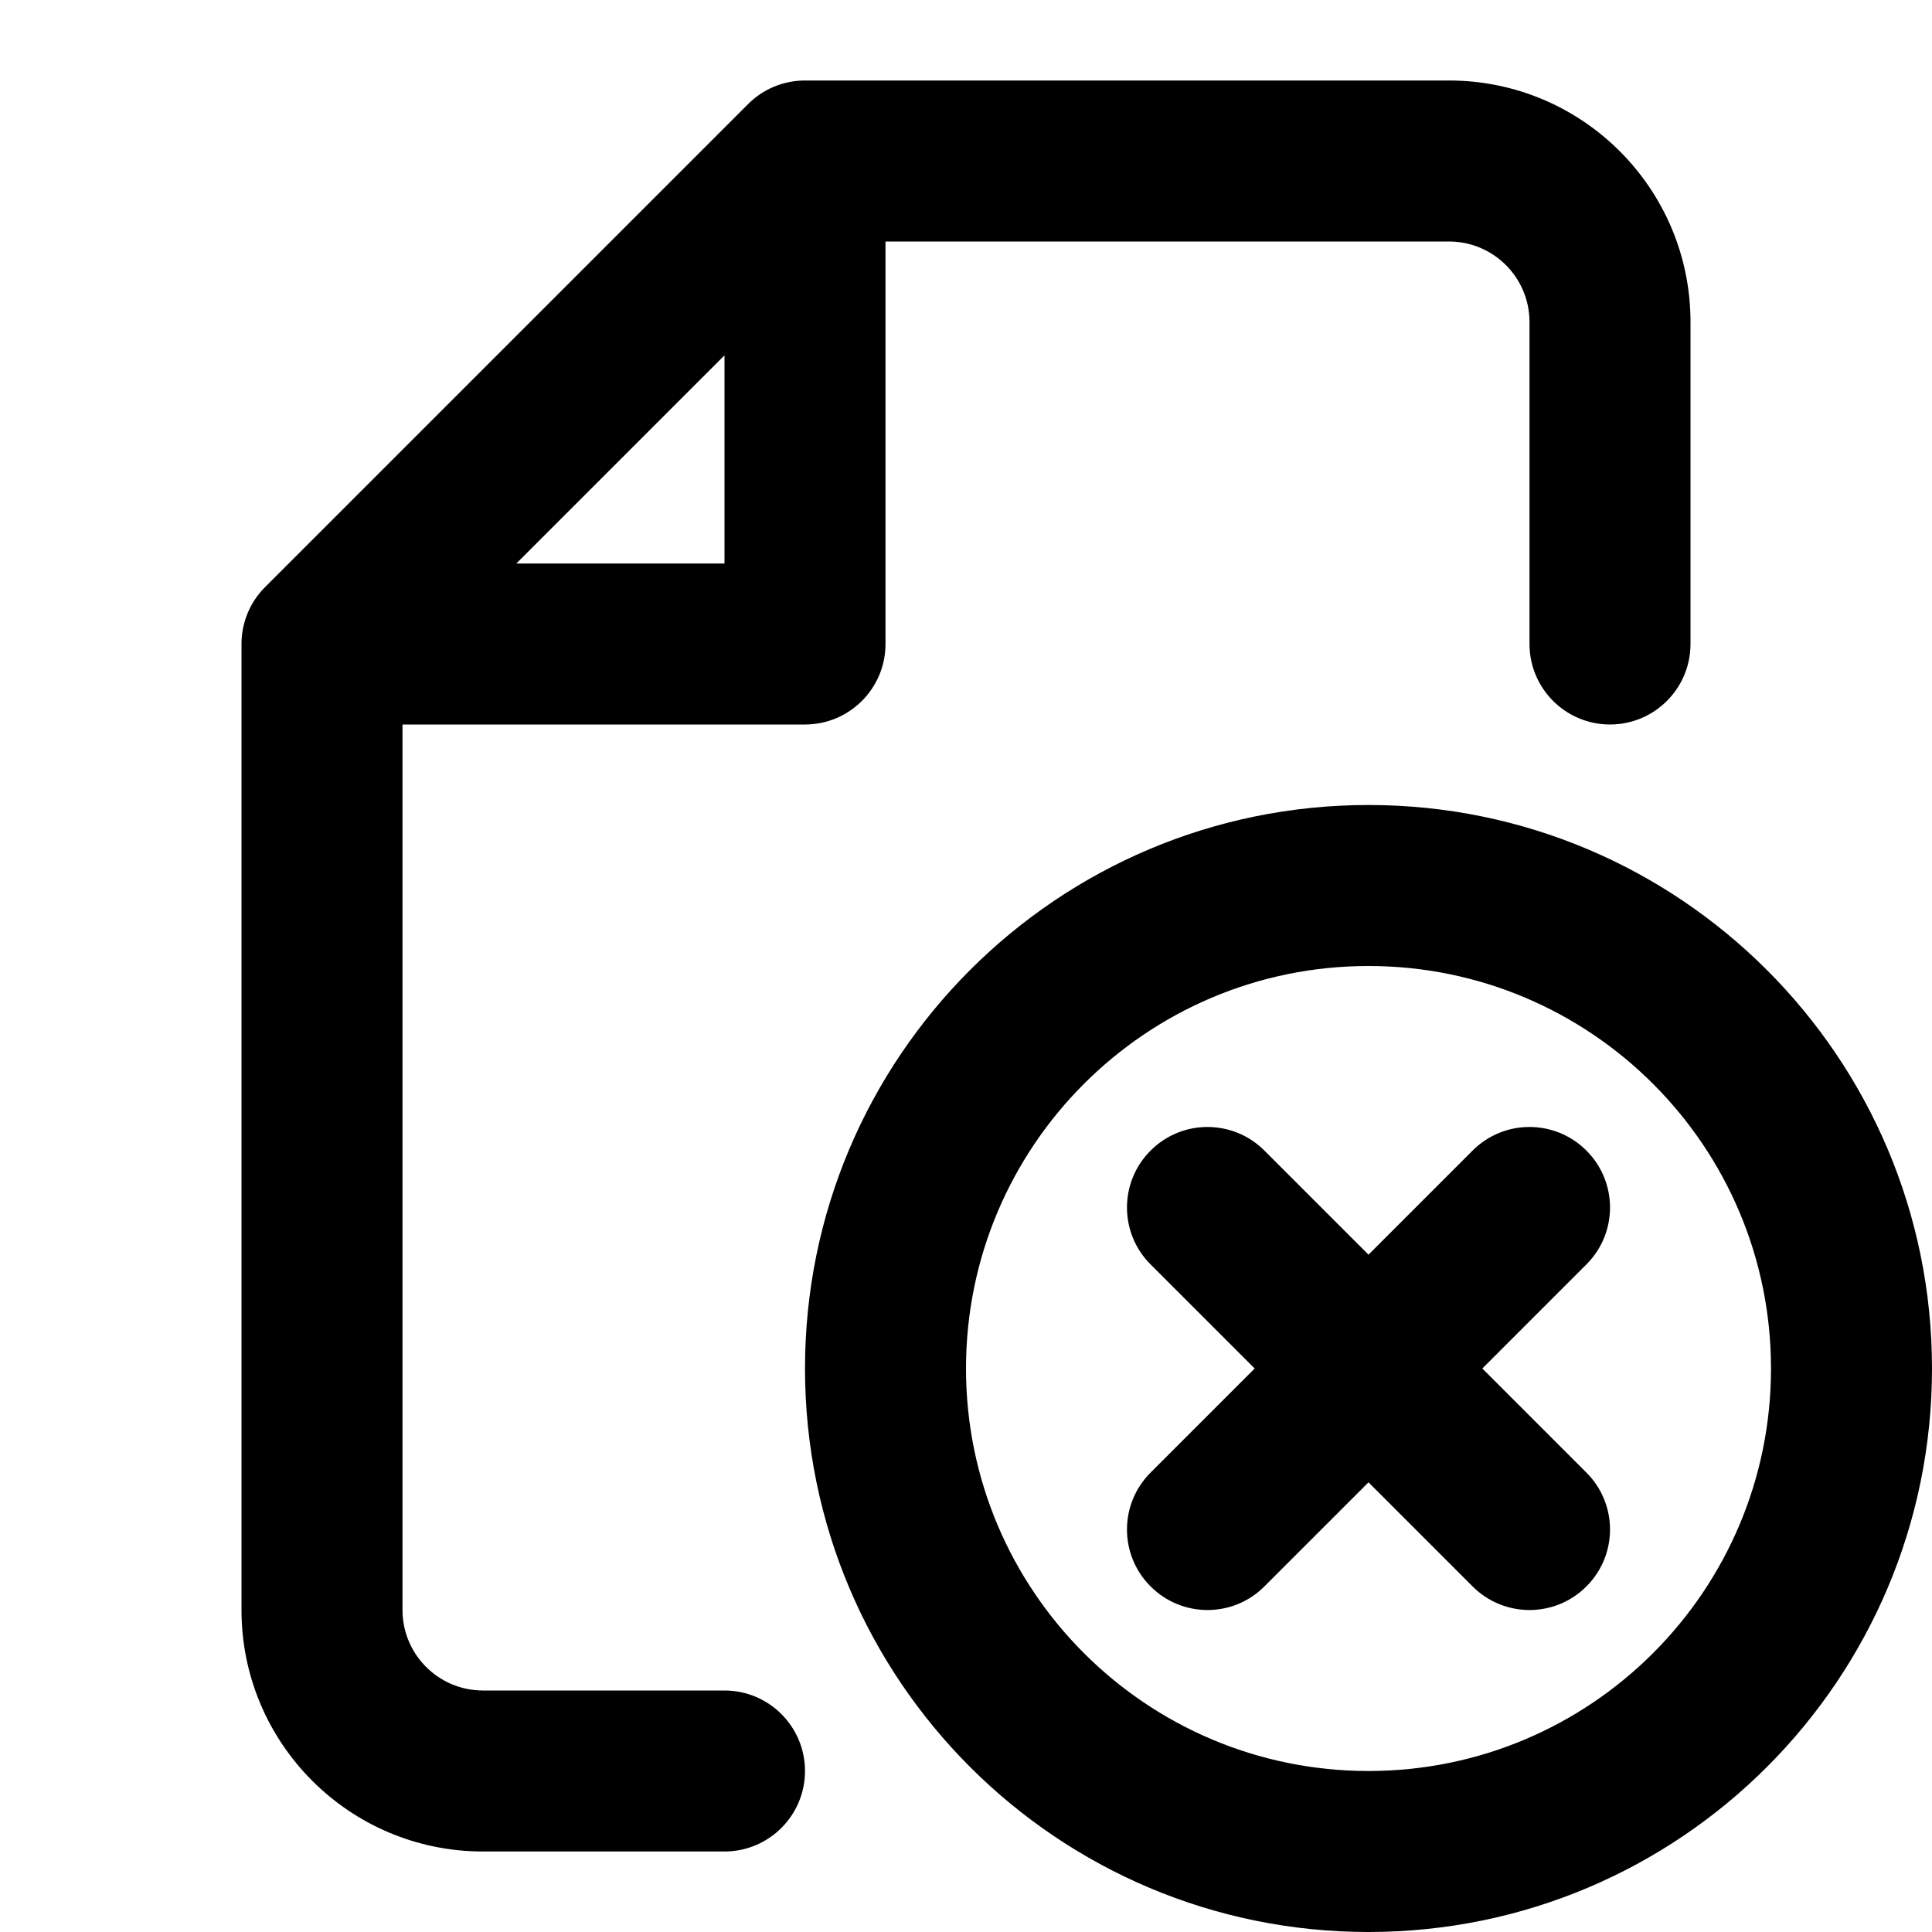
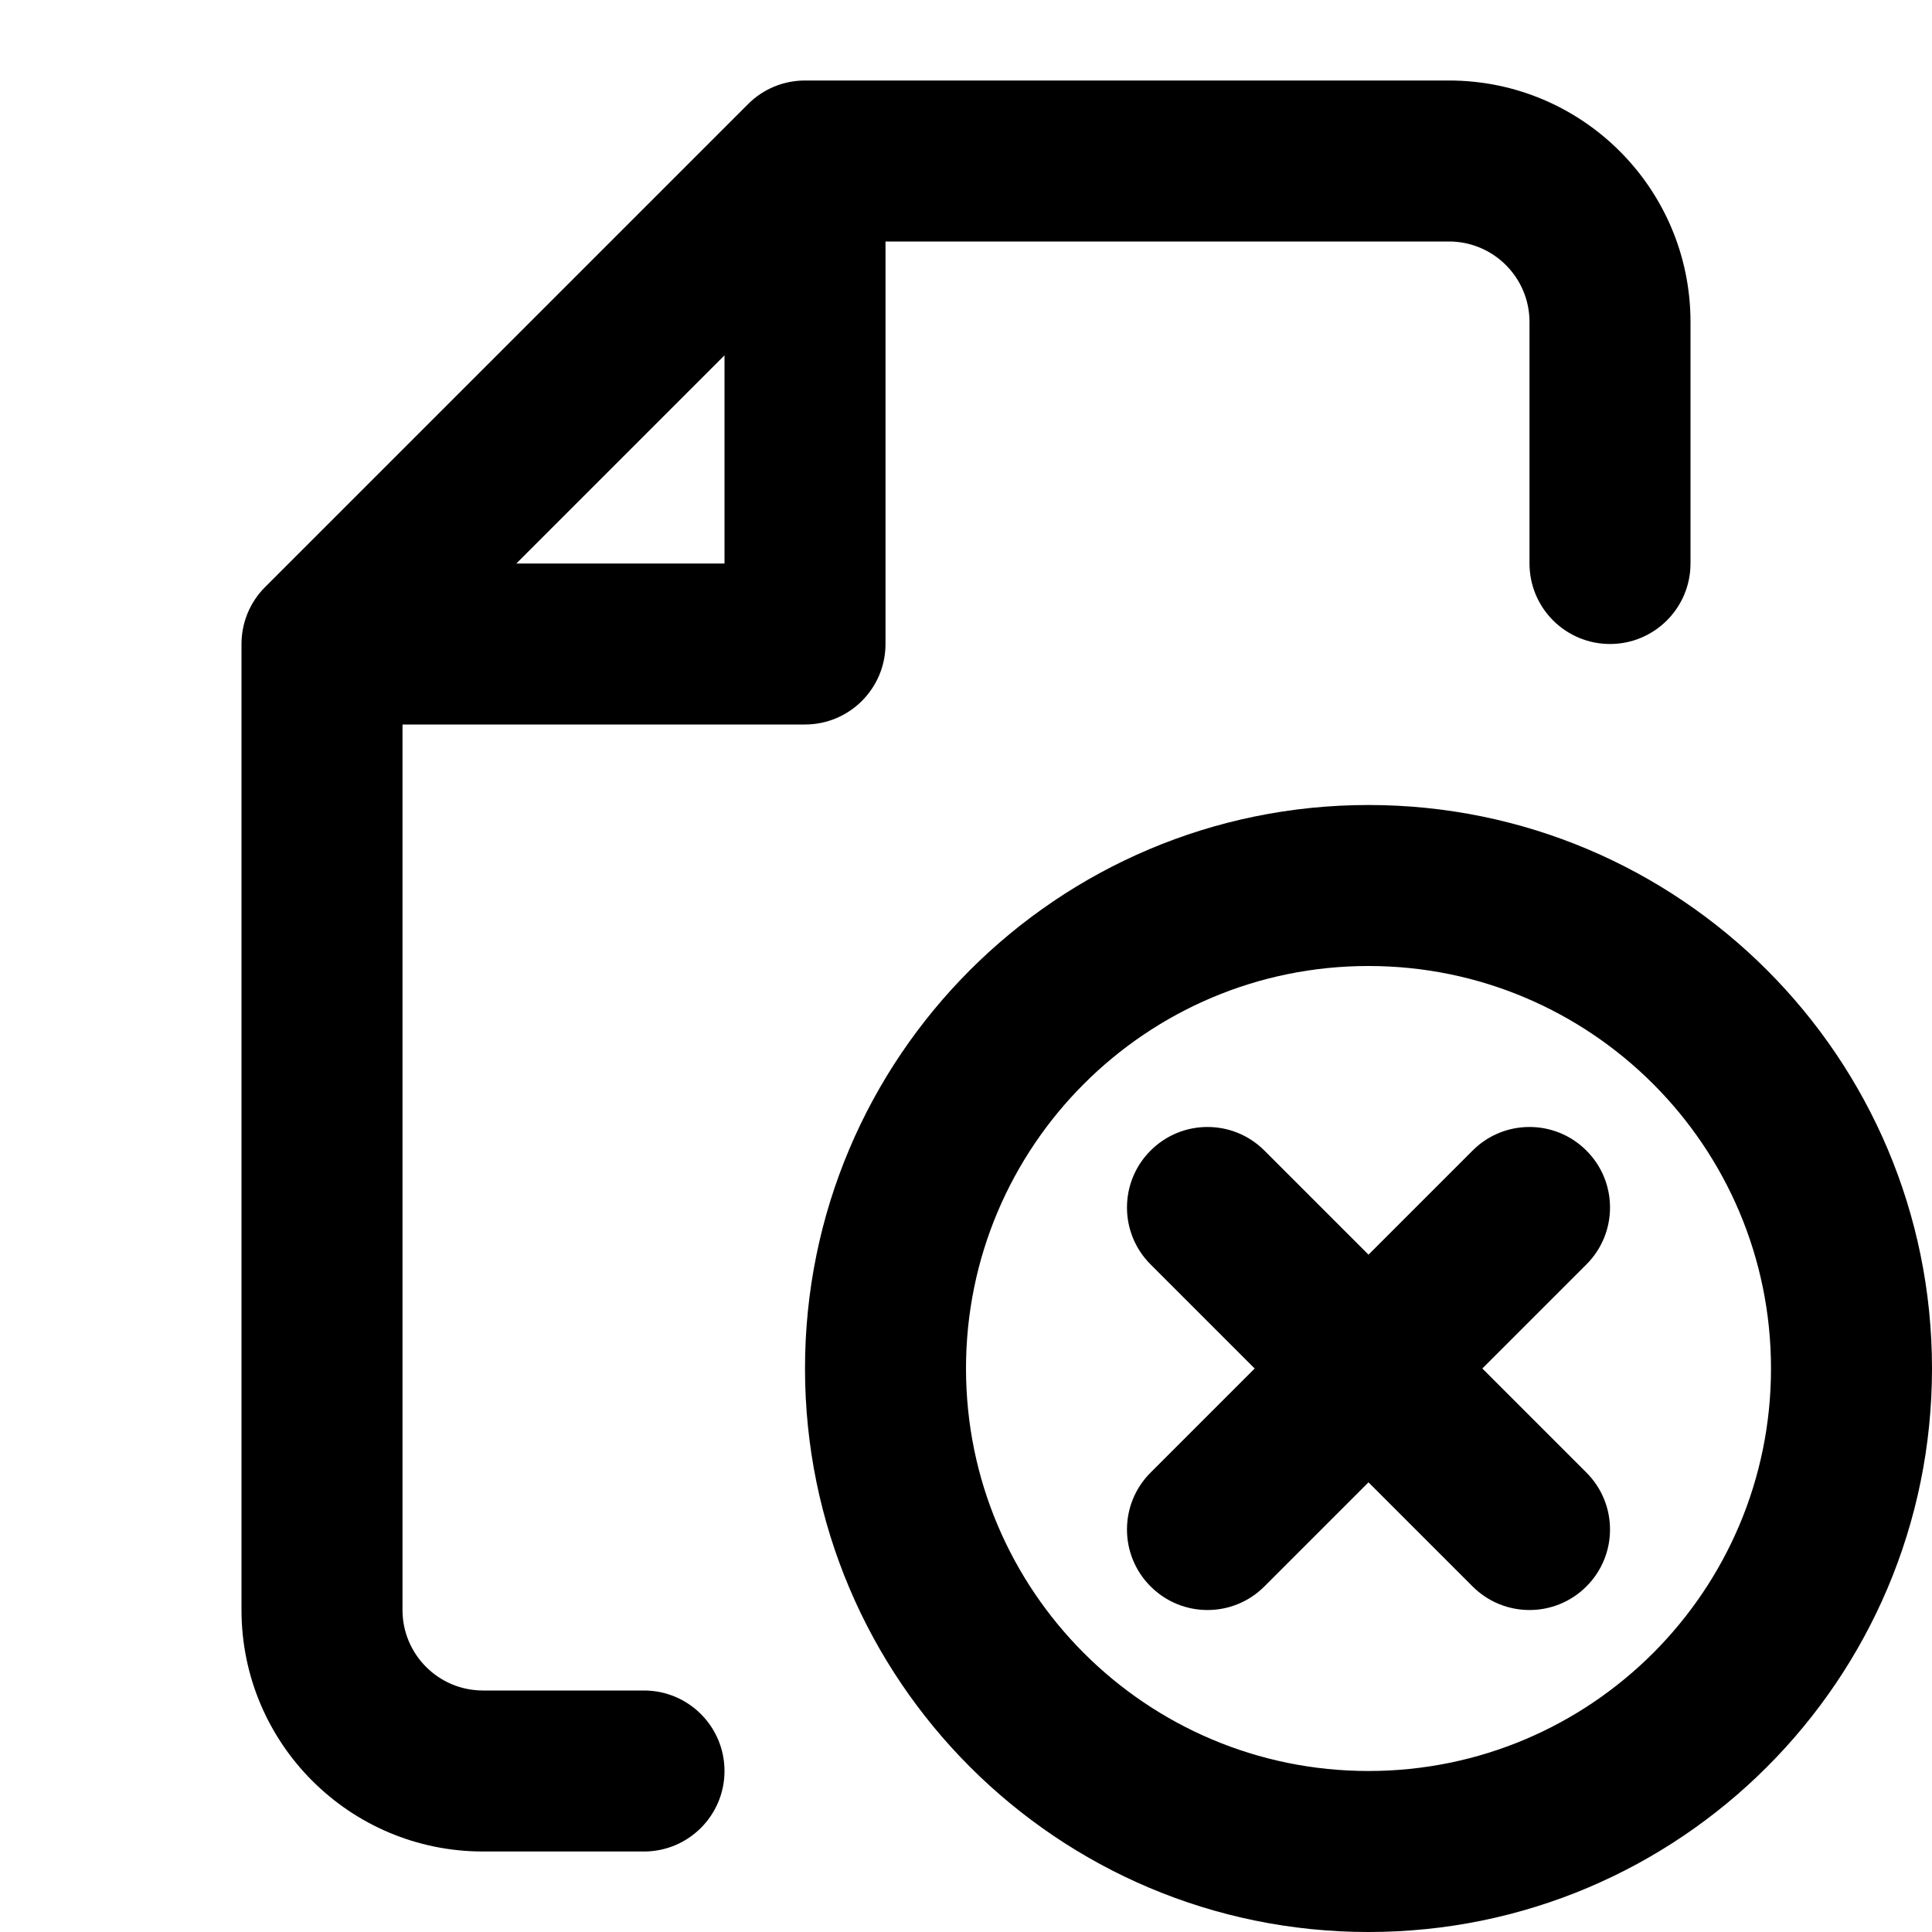
<svg xmlns="http://www.w3.org/2000/svg" width="24" height="24" viewBox="0 0 24 24" fill="none">
-   <path fill-rule="evenodd" clip-rule="evenodd" d="M9.293 1.293C9.48 1.105 9.735 1 10 1H18C19.657 1 21 2.343 21 4V8C21 8.552 20.552 9 20 9C19.448 9 19 8.552 19 8V4C19 3.448 18.552 3 18 3H11V8C11 8.552 10.552 9 10 9H5V20C5 20.552 5.448 21 6 21H9C9.552 21 10 21.448 10 22C10 22.552 9.552 23 9 23H6C4.343 23 3 21.657 3 20V8C3 7.735 3.105 7.48 3.293 7.293L9.293 1.293ZM6.414 7H9V4.414L6.414 7ZM17 12C14.239 12 12 14.239 12 17C12 19.761 14.239 22 17 22C19.761 22 22 19.761 22 17C22 14.239 19.761 12 17 12ZM10 17C10 13.134 13.134 10 17 10C20.866 10 24 13.134 24 17C24 20.866 20.866 24 17 24C13.134 24 10 20.866 10 17ZM15.707 14.293C15.317 13.902 14.683 13.902 14.293 14.293C13.902 14.683 13.902 15.317 14.293 15.707L15.586 17L14.293 18.293C13.902 18.683 13.902 19.317 14.293 19.707C14.683 20.098 15.317 20.098 15.707 19.707L17 18.414L18.293 19.707C18.683 20.098 19.317 20.098 19.707 19.707C20.098 19.317 20.098 18.683 19.707 18.293L18.414 17L19.707 15.707C20.098 15.317 20.098 14.683 19.707 14.293C19.317 13.902 18.683 13.902 18.293 14.293L17 15.586L15.707 14.293Z" fill="black" />
+   <path fill-rule="evenodd" clip-rule="evenodd" d="M9.293 1.293C9.48 1.105 9.735 1 10 1H18C19.657 1 21 2.343 21 4V7C21 7.552 20.552 8 20 8C19.448 8 19 7.552 19 7V4C19 3.448 18.552 3 18 3H11V8C11 8.552 10.552 9 10 9H5V20C5 20.552 5.448 21 6 21H8C8.552 21 9 21.448 9 22C9 22.552 8.552 23 8 23H6C4.343 23 3 21.657 3 20V8C3 7.735 3.105 7.48 3.293 7.293L9.293 1.293ZM6.414 7H9V4.414L6.414 7ZM17 12C14.239 12 12 14.239 12 17C12 19.761 14.239 22 17 22C19.761 22 22 19.761 22 17C22 14.239 19.761 12 17 12ZM10 17C10 13.134 13.134 10 17 10C20.866 10 24 13.134 24 17C24 20.866 20.866 24 17 24C13.134 24 10 20.866 10 17ZM15.707 14.293C15.317 13.902 14.683 13.902 14.293 14.293C13.902 14.683 13.902 15.317 14.293 15.707L15.586 17L14.293 18.293C13.902 18.683 13.902 19.317 14.293 19.707C14.683 20.098 15.317 20.098 15.707 19.707L17 18.414L18.293 19.707C18.683 20.098 19.317 20.098 19.707 19.707C20.098 19.317 20.098 18.683 19.707 18.293L18.414 17L19.707 15.707C20.098 15.317 20.098 14.683 19.707 14.293C19.317 13.902 18.683 13.902 18.293 14.293L17 15.586L15.707 14.293Z" fill="black" />
</svg>
